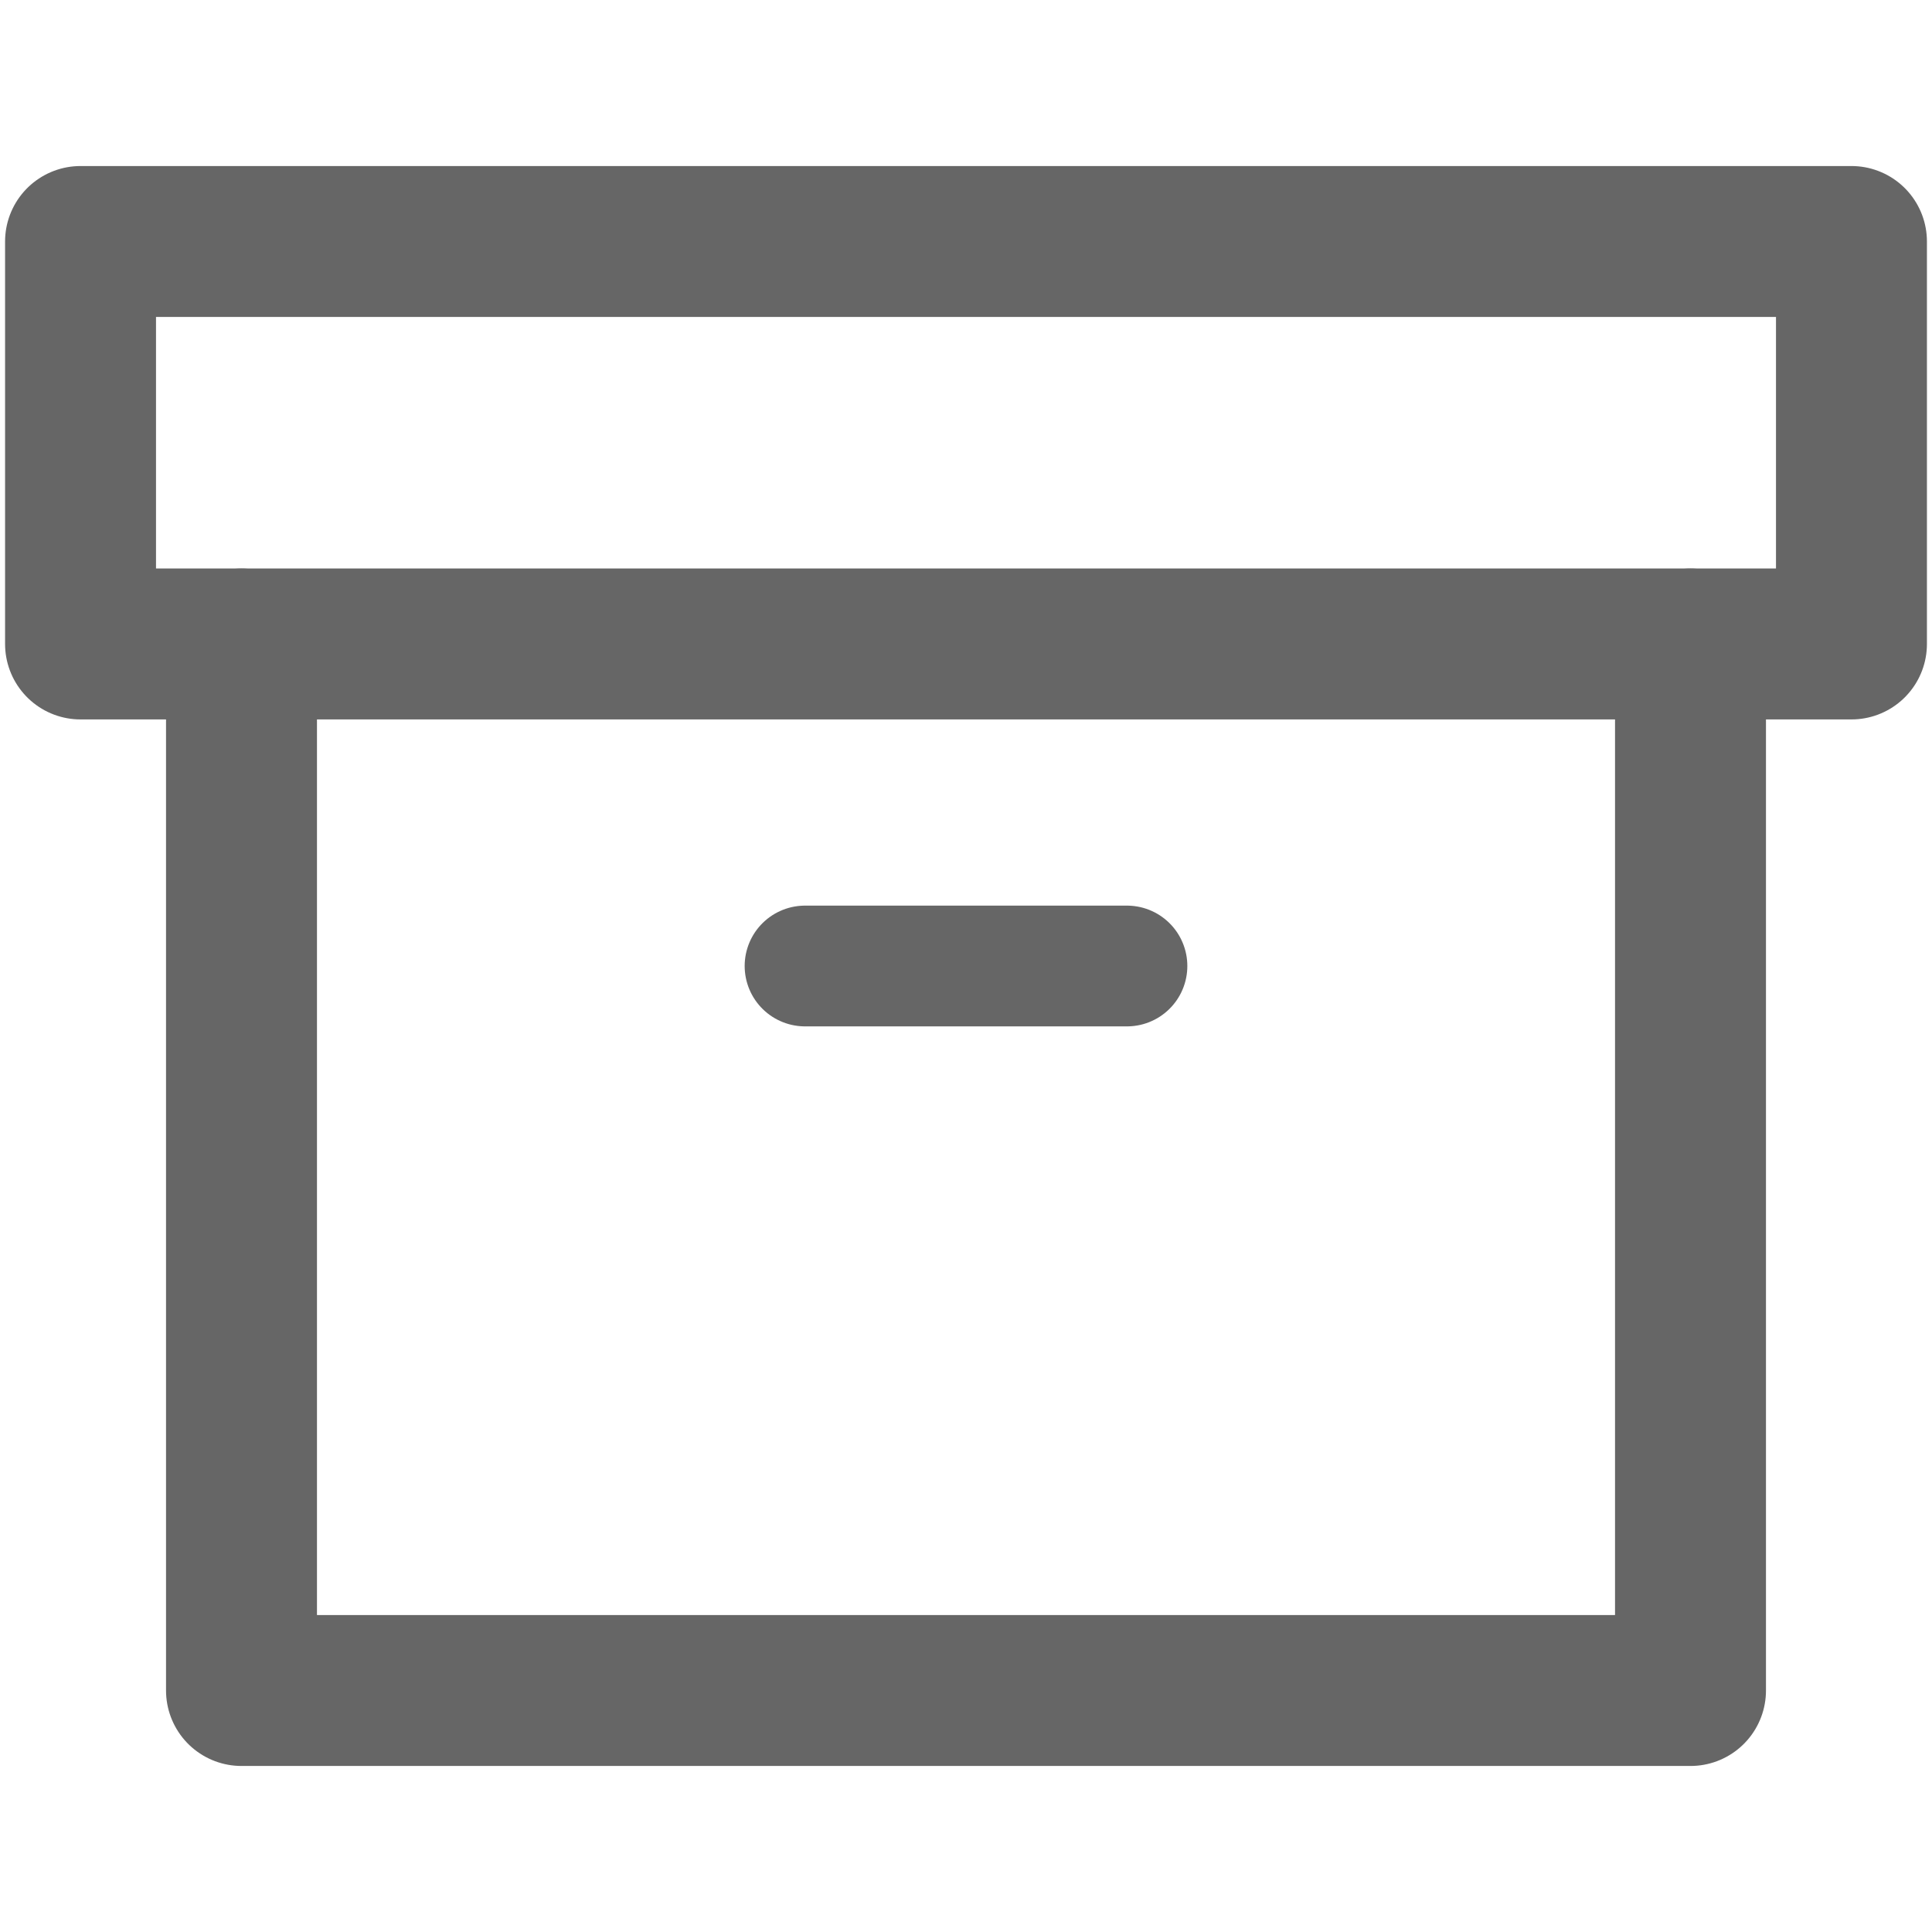
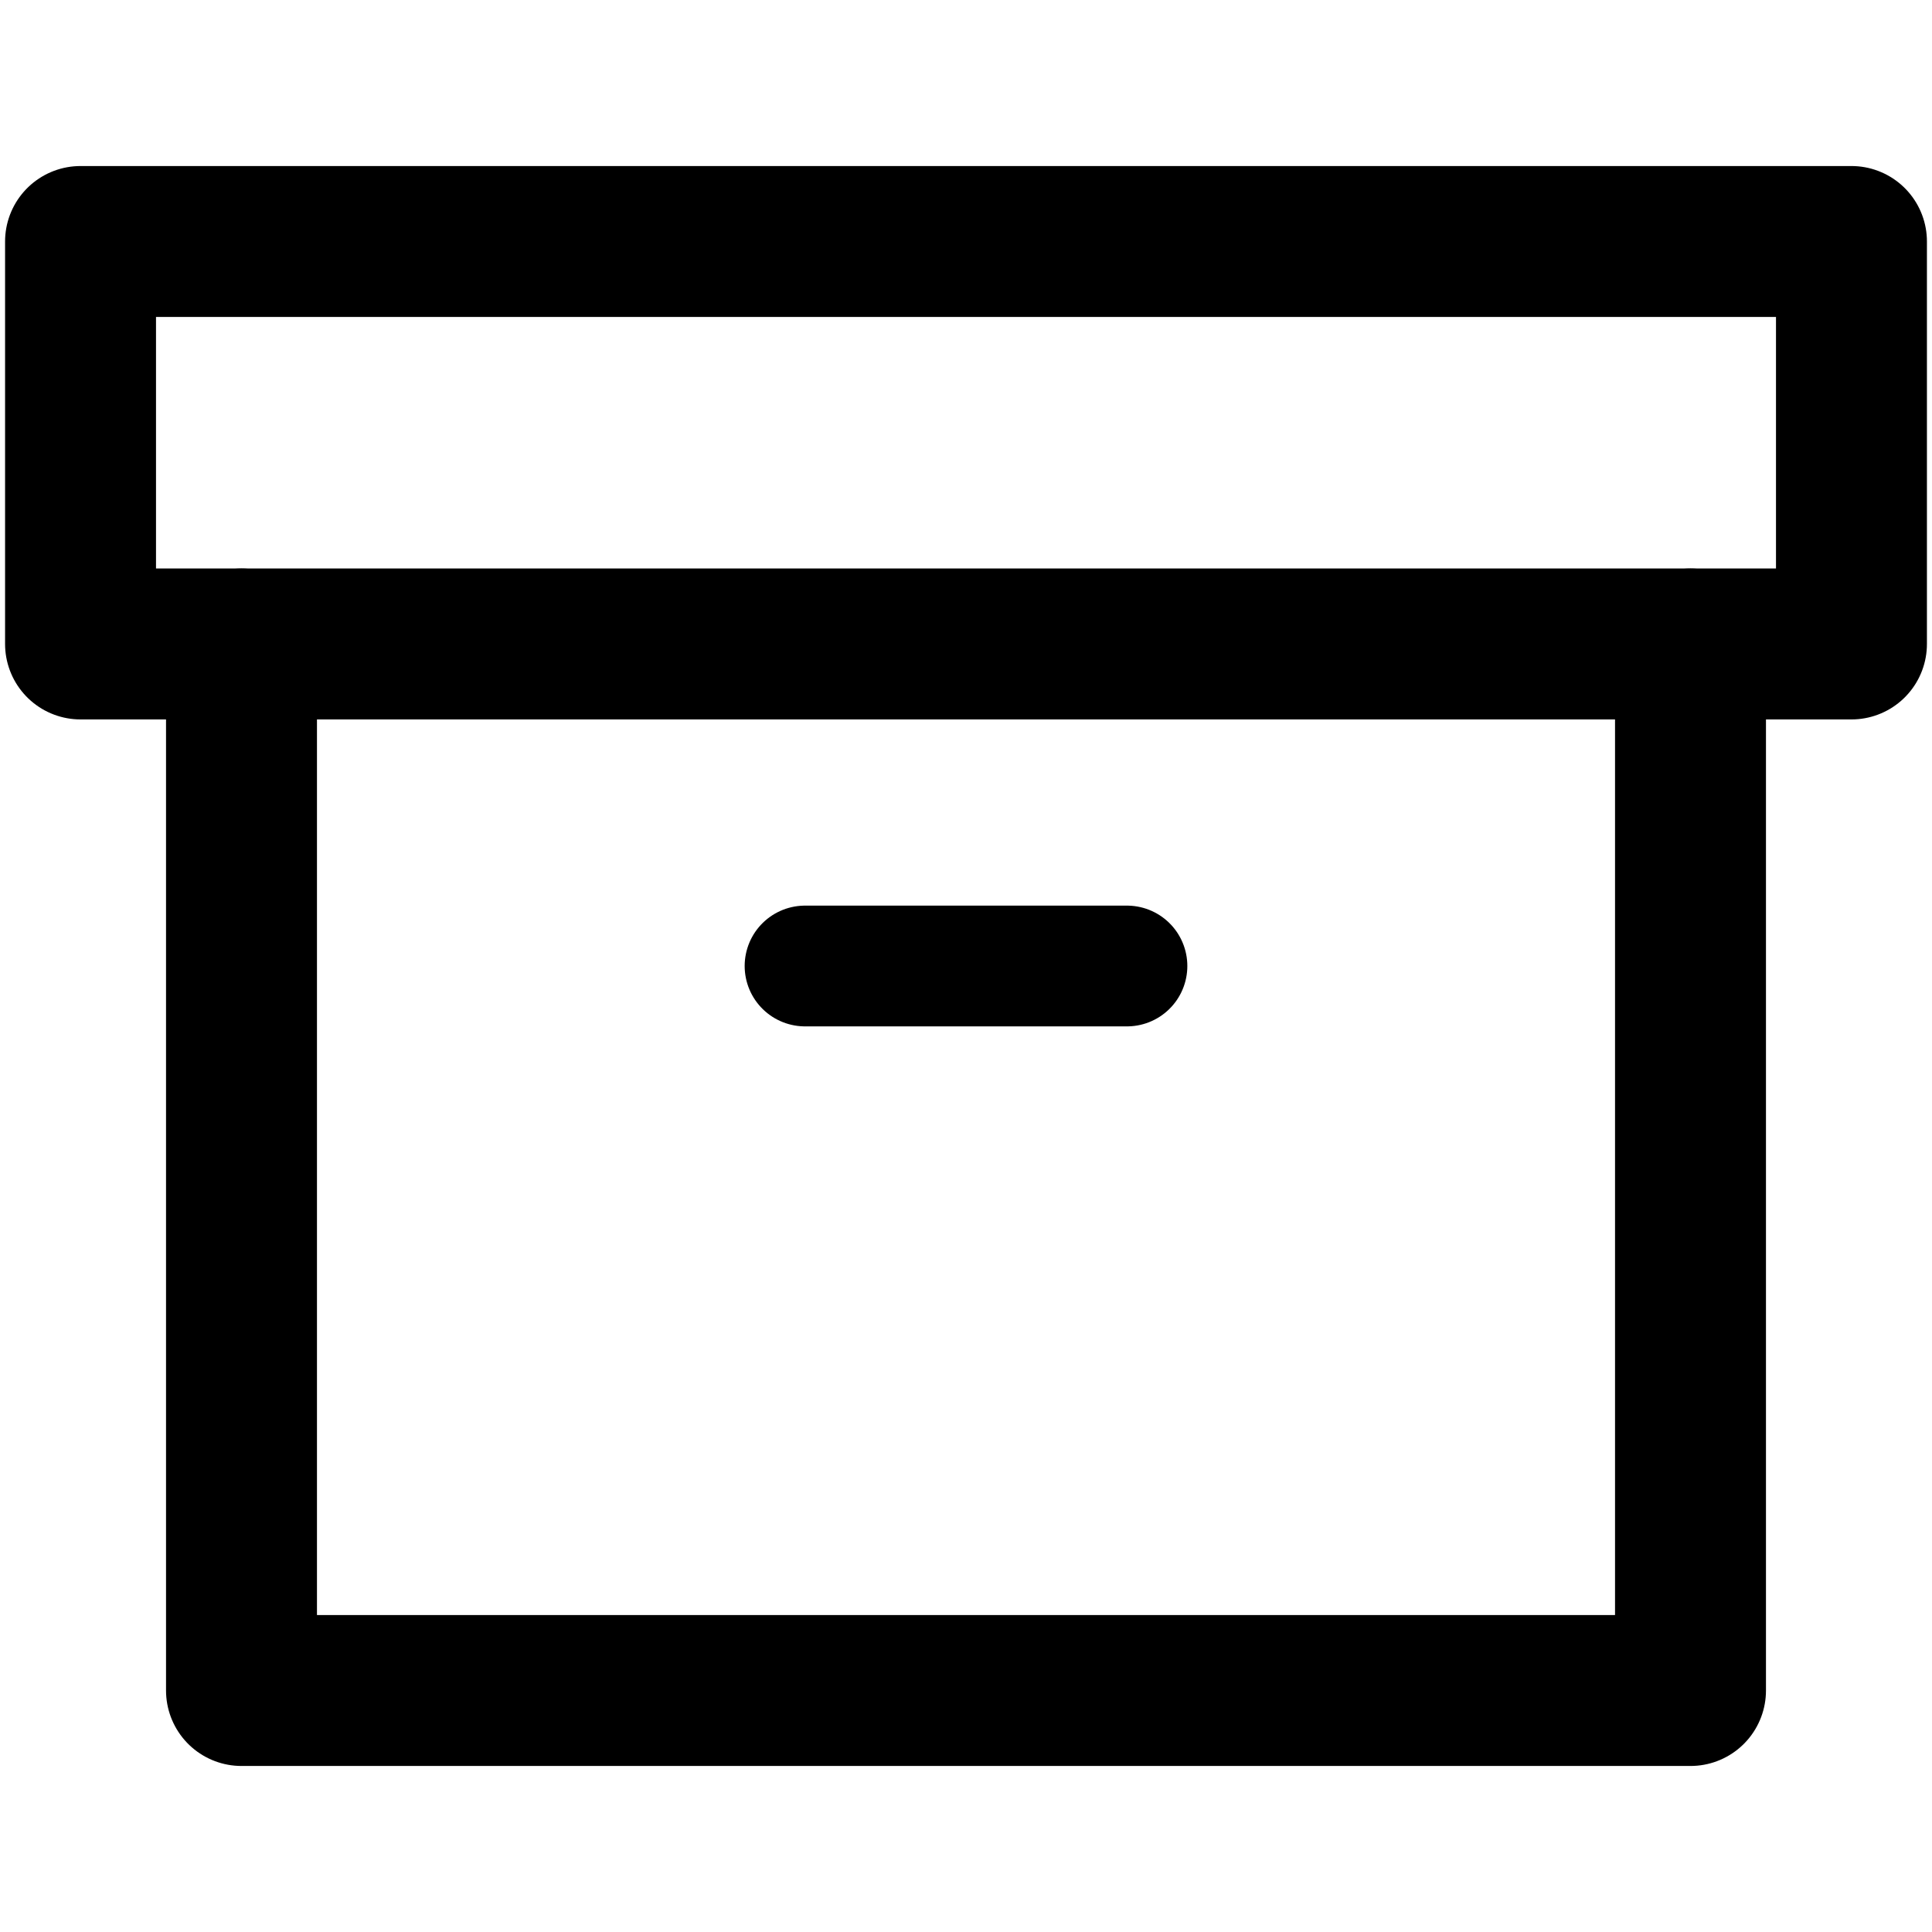
<svg xmlns="http://www.w3.org/2000/svg" width="16" height="16" viewBox="0 0 16 16" fill="none">
-   <path d="M14 5.333V14H2V5.333" stroke="#666666" stroke-width="1.25" stroke-linecap="round" stroke-linejoin="round" />
-   <path d="M15.333 2H0.667V5.333H15.333V2Z" stroke="#666666" stroke-width="1.25" stroke-linecap="round" stroke-linejoin="round" />
-   <path d="M6.667 8H9.333" stroke="#666666" stroke-linecap="round" stroke-linejoin="round" />
+   <path d="M14 5.333V14H2V5.333" stroke="currentColor" stroke-width="1.25" stroke-linecap="round" stroke-linejoin="round" />
+   <path d="M15.333 2H0.667V5.333H15.333V2Z" stroke="currentColor" stroke-width="1.25" stroke-linecap="round" stroke-linejoin="round" />
+   <path d="M6.667 8H9.333" stroke="currentColor" stroke-linecap="round" stroke-linejoin="round" />
</svg>
